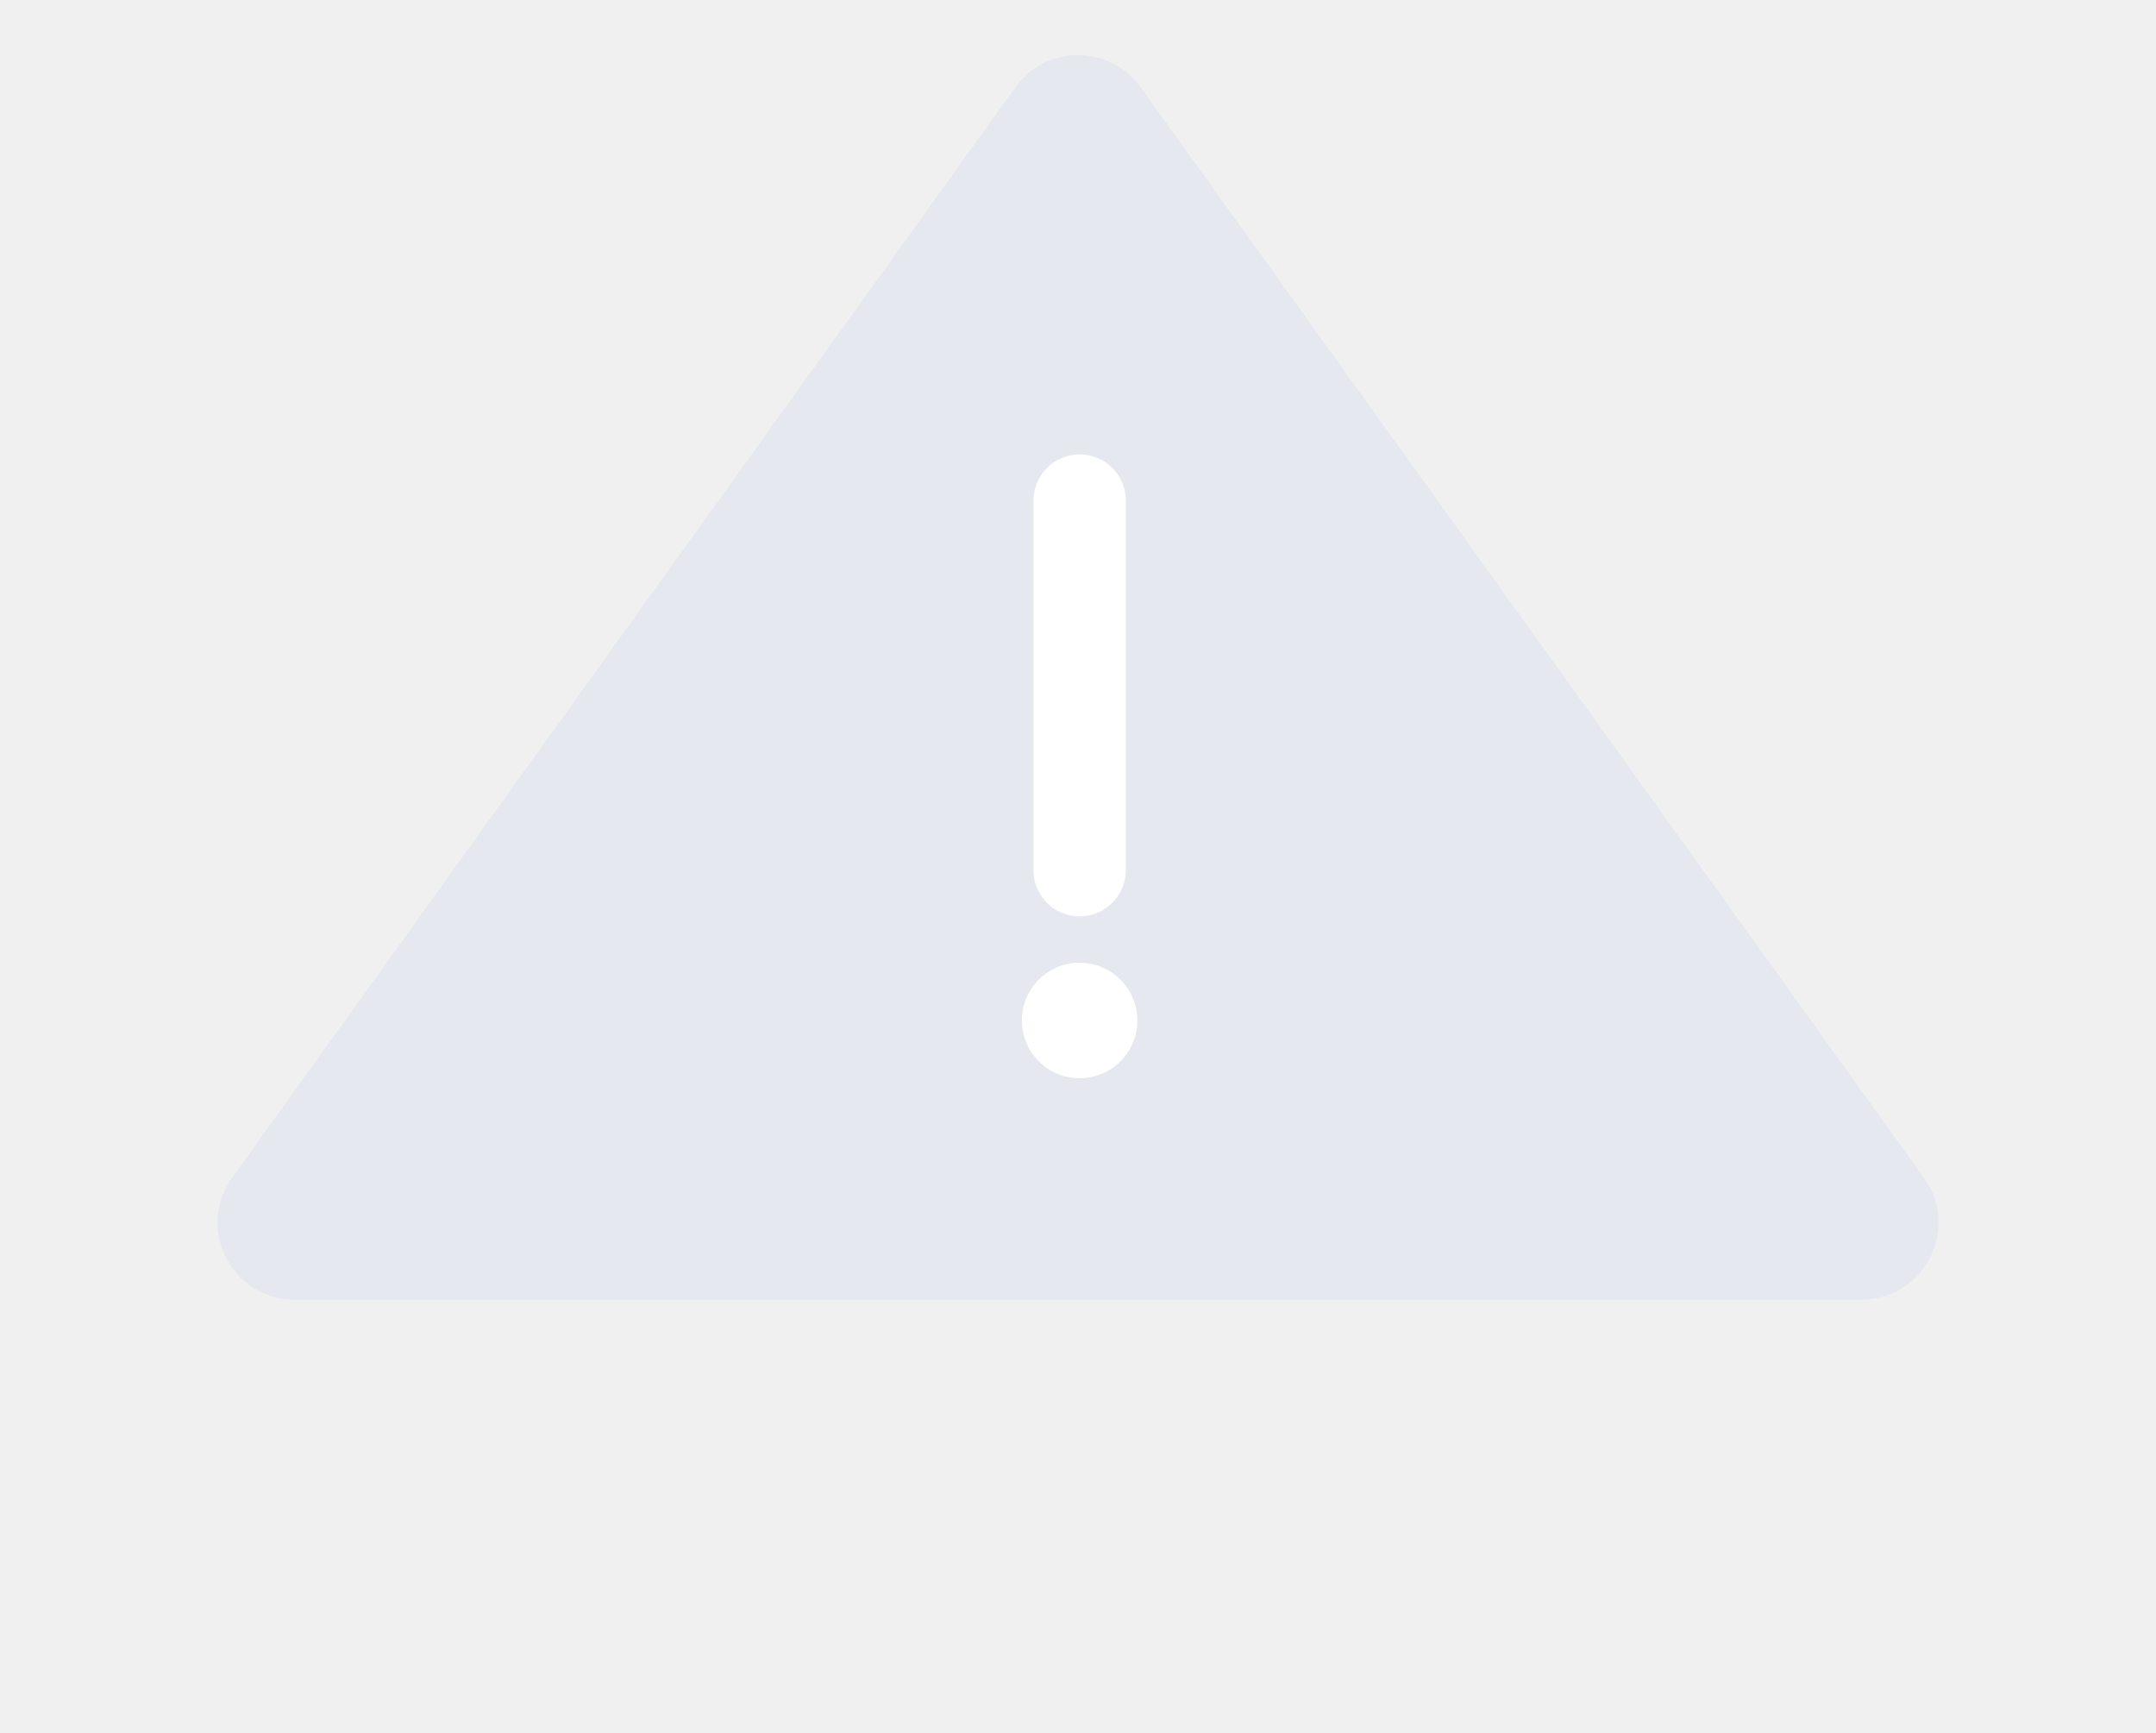
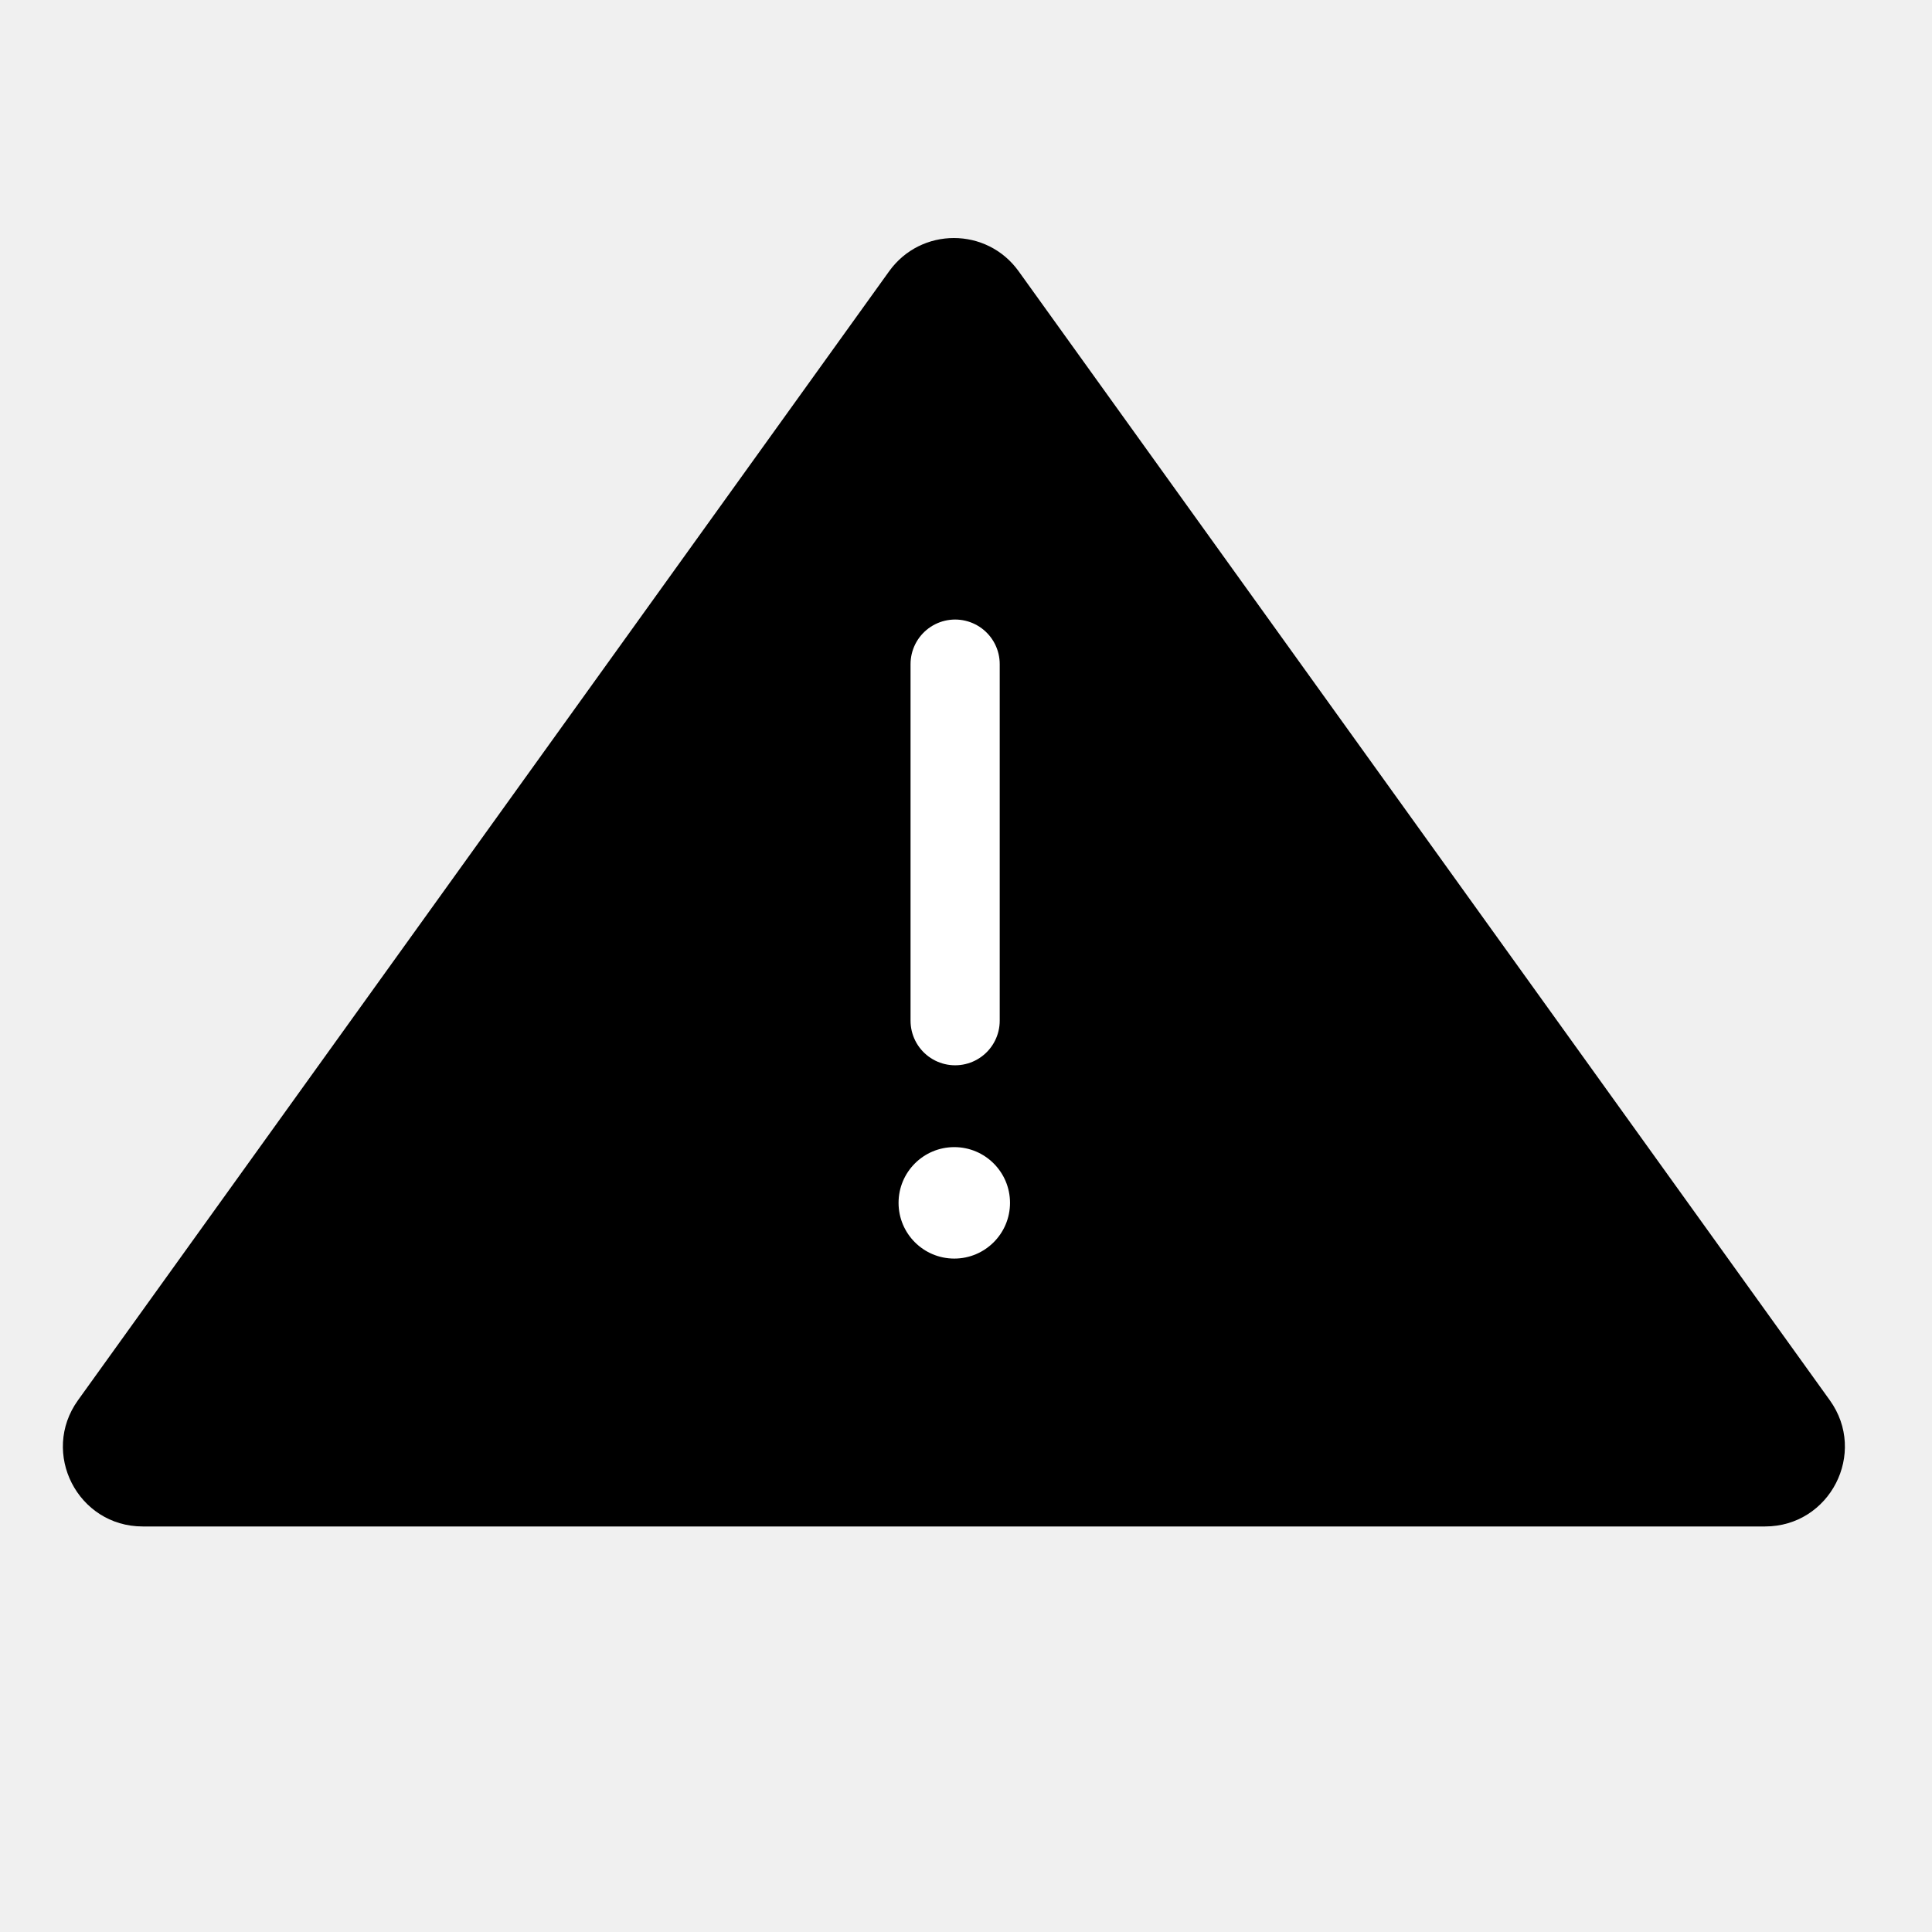
- <svg xmlns="http://www.w3.org/2000/svg" width="56" height="45" viewBox="0 0 56 45" fill="none">
-   <path d="M26.376 2.261C27.174 1.15 28.826 1.15 29.624 2.261L49.973 30.583C50.924 31.906 49.978 33.75 48.349 33.75H7.651C6.022 33.75 5.076 31.906 6.027 30.583L26.376 2.261Z" fill="#E5E9EF" />
-   <path fill-rule="evenodd" clip-rule="evenodd" d="M28.042 27.998C28.87 27.998 29.541 27.327 29.541 26.499C29.541 25.671 28.87 25 28.042 25C27.214 25 26.543 25.671 26.543 26.499C26.543 27.327 27.214 27.998 28.042 27.998Z" fill="white" />
-   <path d="M28.043 13V22.595V13Z" fill="white" />
-   <path d="M28.043 13V22.595" stroke="white" stroke-width="2.399" stroke-linecap="round" stroke-linejoin="round" />
+ <svg xmlns="http://www.w3.org/2000/svg" width="32" height="32" viewBox="0 0 32 32" fill="none">
+   <g clip-path="url(#clip0_98020_45267)">
+     <path d="M14.727 4.493C15.254 3.759 16.345 3.759 16.872 4.493L30.307 23.192C30.935 24.066 30.31 25.283 29.235 25.283H2.364C1.288 25.283 0.664 24.066 1.292 23.192L14.727 4.493Z" fill="currentColor" />
+     <path fill-rule="evenodd" clip-rule="evenodd" d="M15.806 20.846C16.315 20.846 16.729 20.433 16.729 19.923C16.729 19.413 16.315 19 15.806 19C15.296 19 14.883 19.413 14.883 19.923C14.883 20.433 15.296 20.846 15.806 20.846Z" fill="white" />
+     <path d="M15.82 11V16.906V11Z" fill="white" />
+     <path d="M15.82 11V16.906" stroke="white" stroke-width="1.477" stroke-linecap="round" stroke-linejoin="round" />
+   </g>
+   <defs>
+     <clipPath id="clip0_98020_45267">
+       <rect width="32" height="32" fill="white" />
+     </clipPath>
+   </defs>
</svg>
